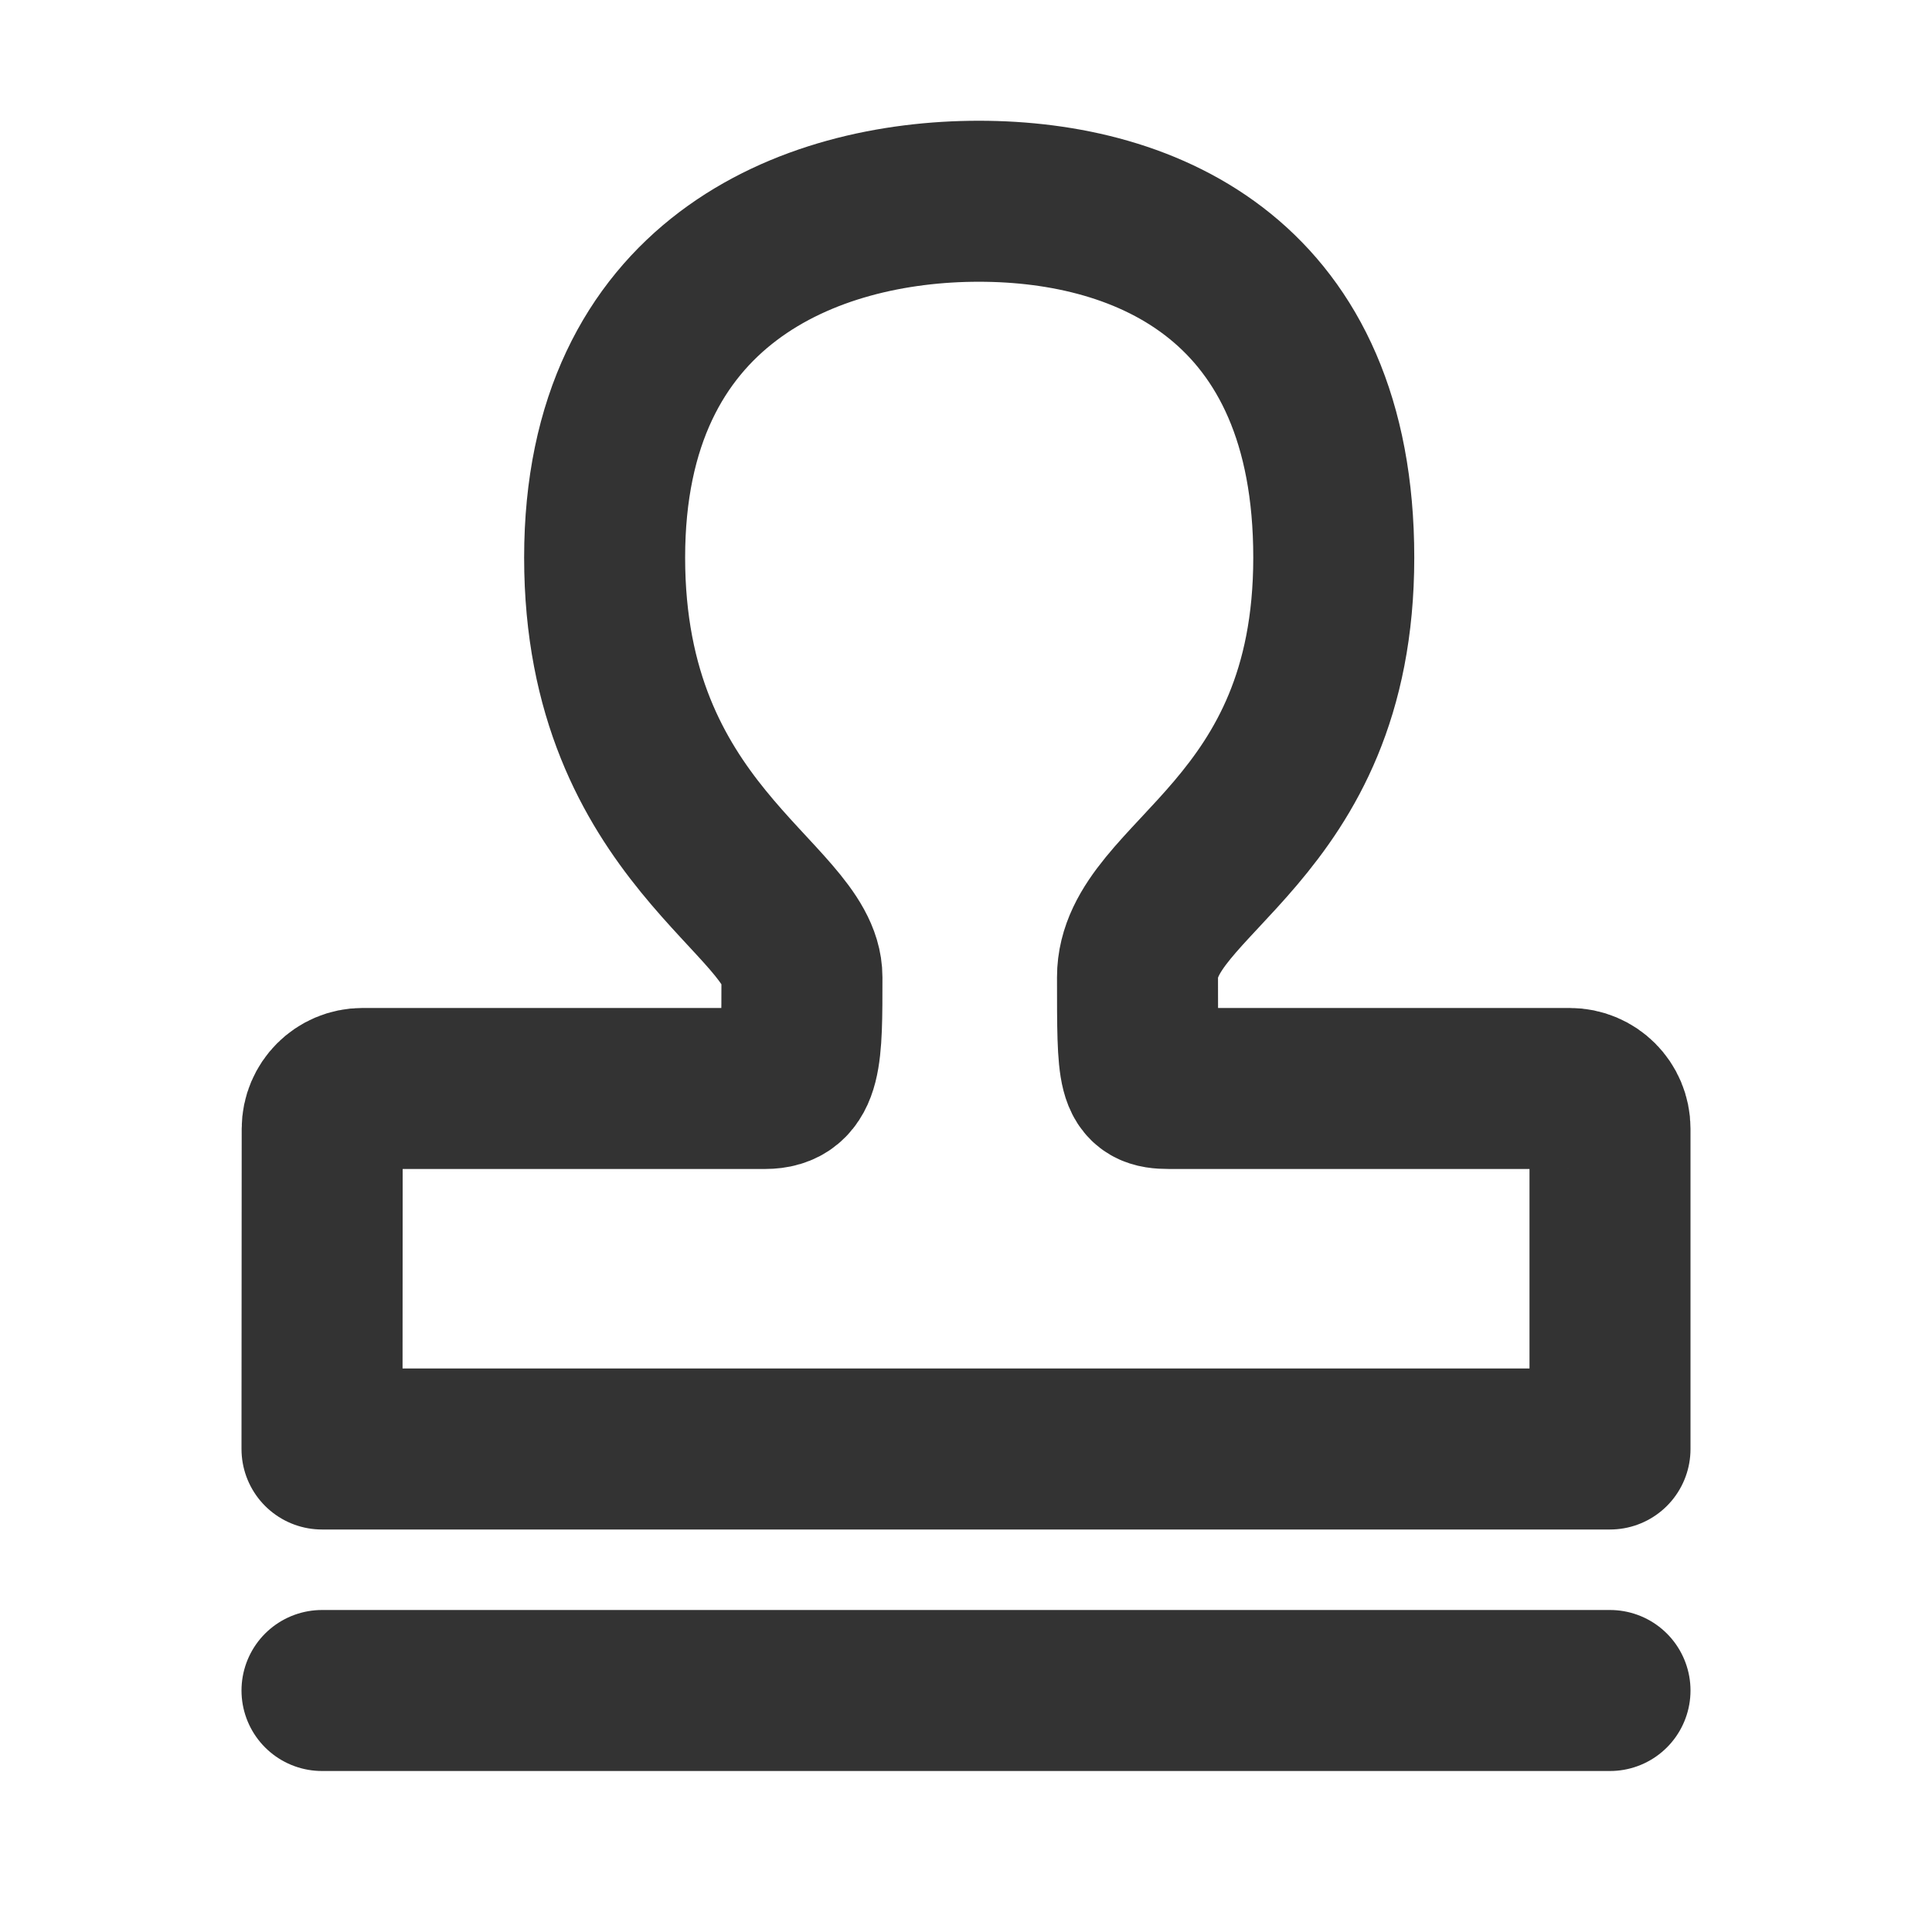
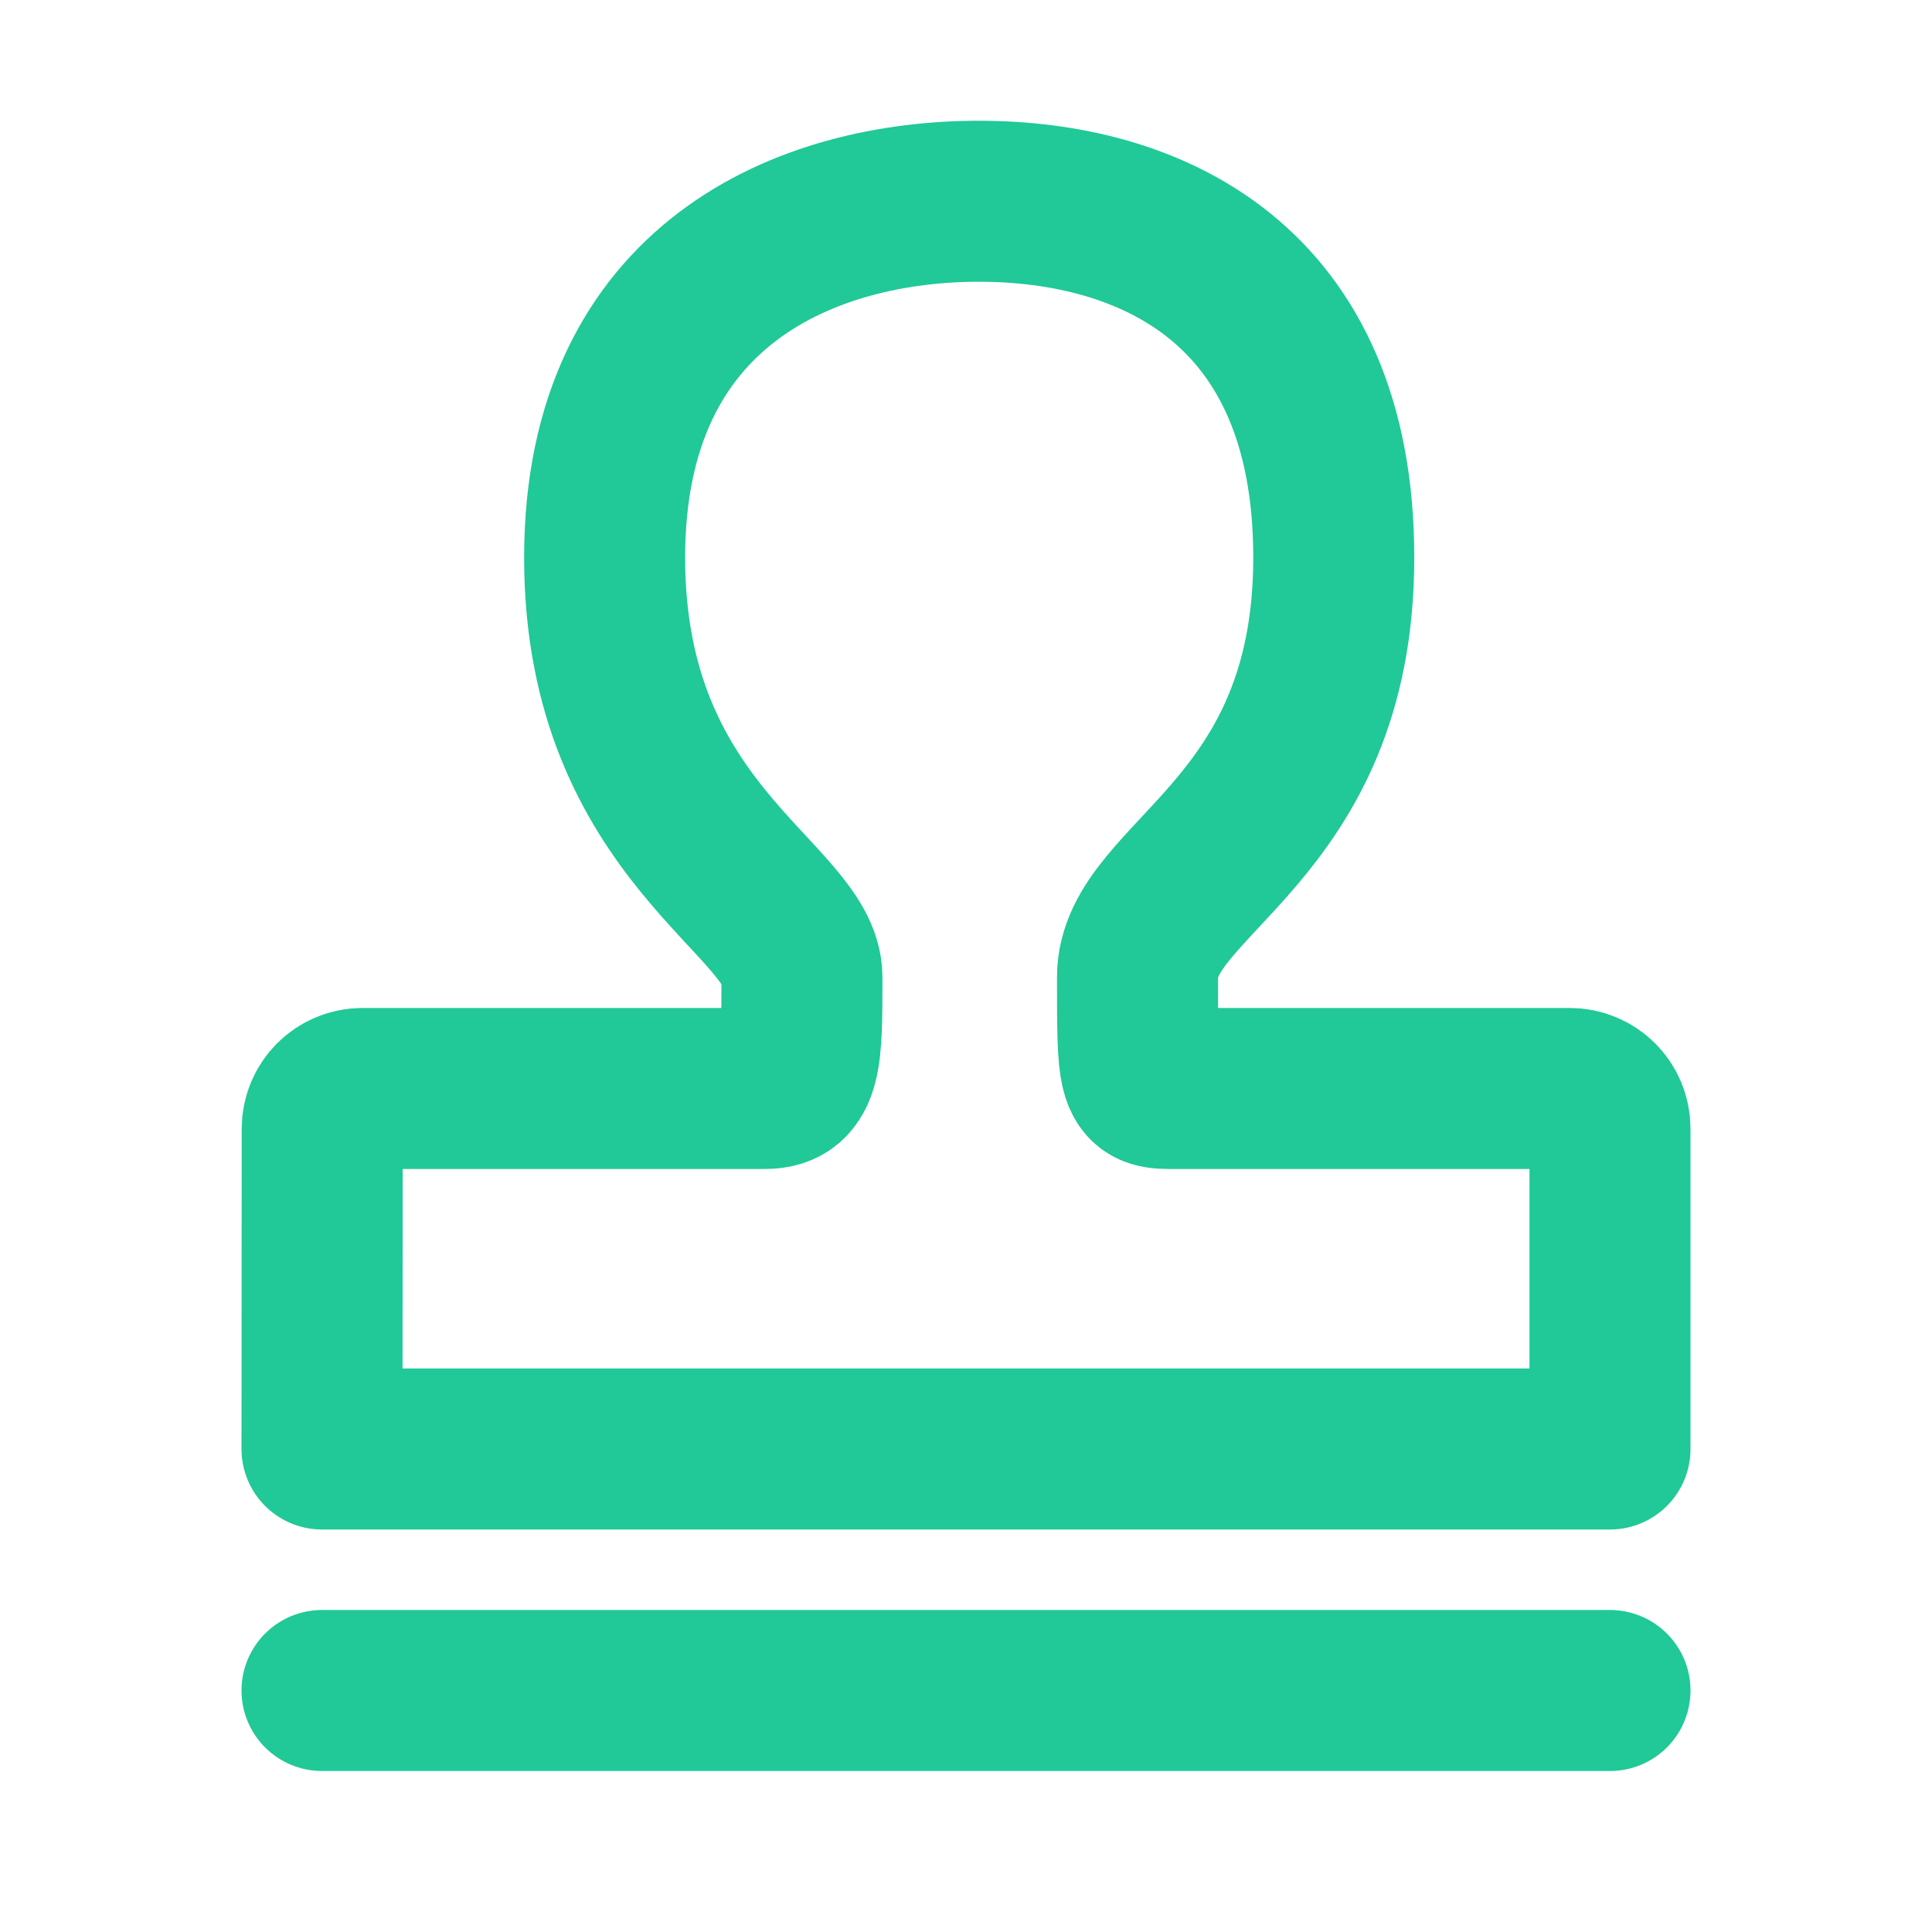
<svg xmlns="http://www.w3.org/2000/svg" width="128" height="128" viewBox="0 0 48 48" fill="none">
-   <path d="M8 36L8.005 28.043C8.006 27.491 8.453 27.043 9.005 27.043C12.339 27.043 15.673 27.043 19.007 27.043C19.929 27.043 19.924 26.225 19.924 24.279C19.924 22.333 15.022 20.694 15.022 13.853C15.022 7.012 20.1 5 24.32 5C28.54 5 33.137 7.012 33.137 13.853C33.137 20.694 28.261 21.782 28.261 24.279C28.261 26.776 28.261 27.043 29.041 27.043C32.361 27.043 35.681 27.043 39 27.043C39.553 27.043 40 27.49 40 28.043V36H8Z" fill="none" stroke="#333333" stroke-width="4" stroke-linejoin="round" />
-   <path d="M8 42H40" stroke="#333333" stroke-width="4" stroke-linecap="round" stroke-linejoin="round" />
+   <path d="M8 36L8.005 28.043C8.006 27.491 8.453 27.043 9.005 27.043C12.339 27.043 15.673 27.043 19.007 27.043C19.929 27.043 19.924 26.225 19.924 24.279C19.924 22.333 15.022 20.694 15.022 13.853C15.022 7.012 20.1 5 24.32 5C28.54 5 33.137 7.012 33.137 13.853C33.137 20.694 28.261 21.782 28.261 24.279C28.261 26.776 28.261 27.043 29.041 27.043C32.361 27.043 35.681 27.043 39 27.043C39.553 27.043 40 27.49 40 28.043V36H8Z" fill="none" stroke="#20C997" stroke-width="4" stroke-linejoin="round" />
+   <path d="M8 42H40" stroke="#20C997" stroke-width="4" stroke-linecap="round" stroke-linejoin="round" />
</svg>
